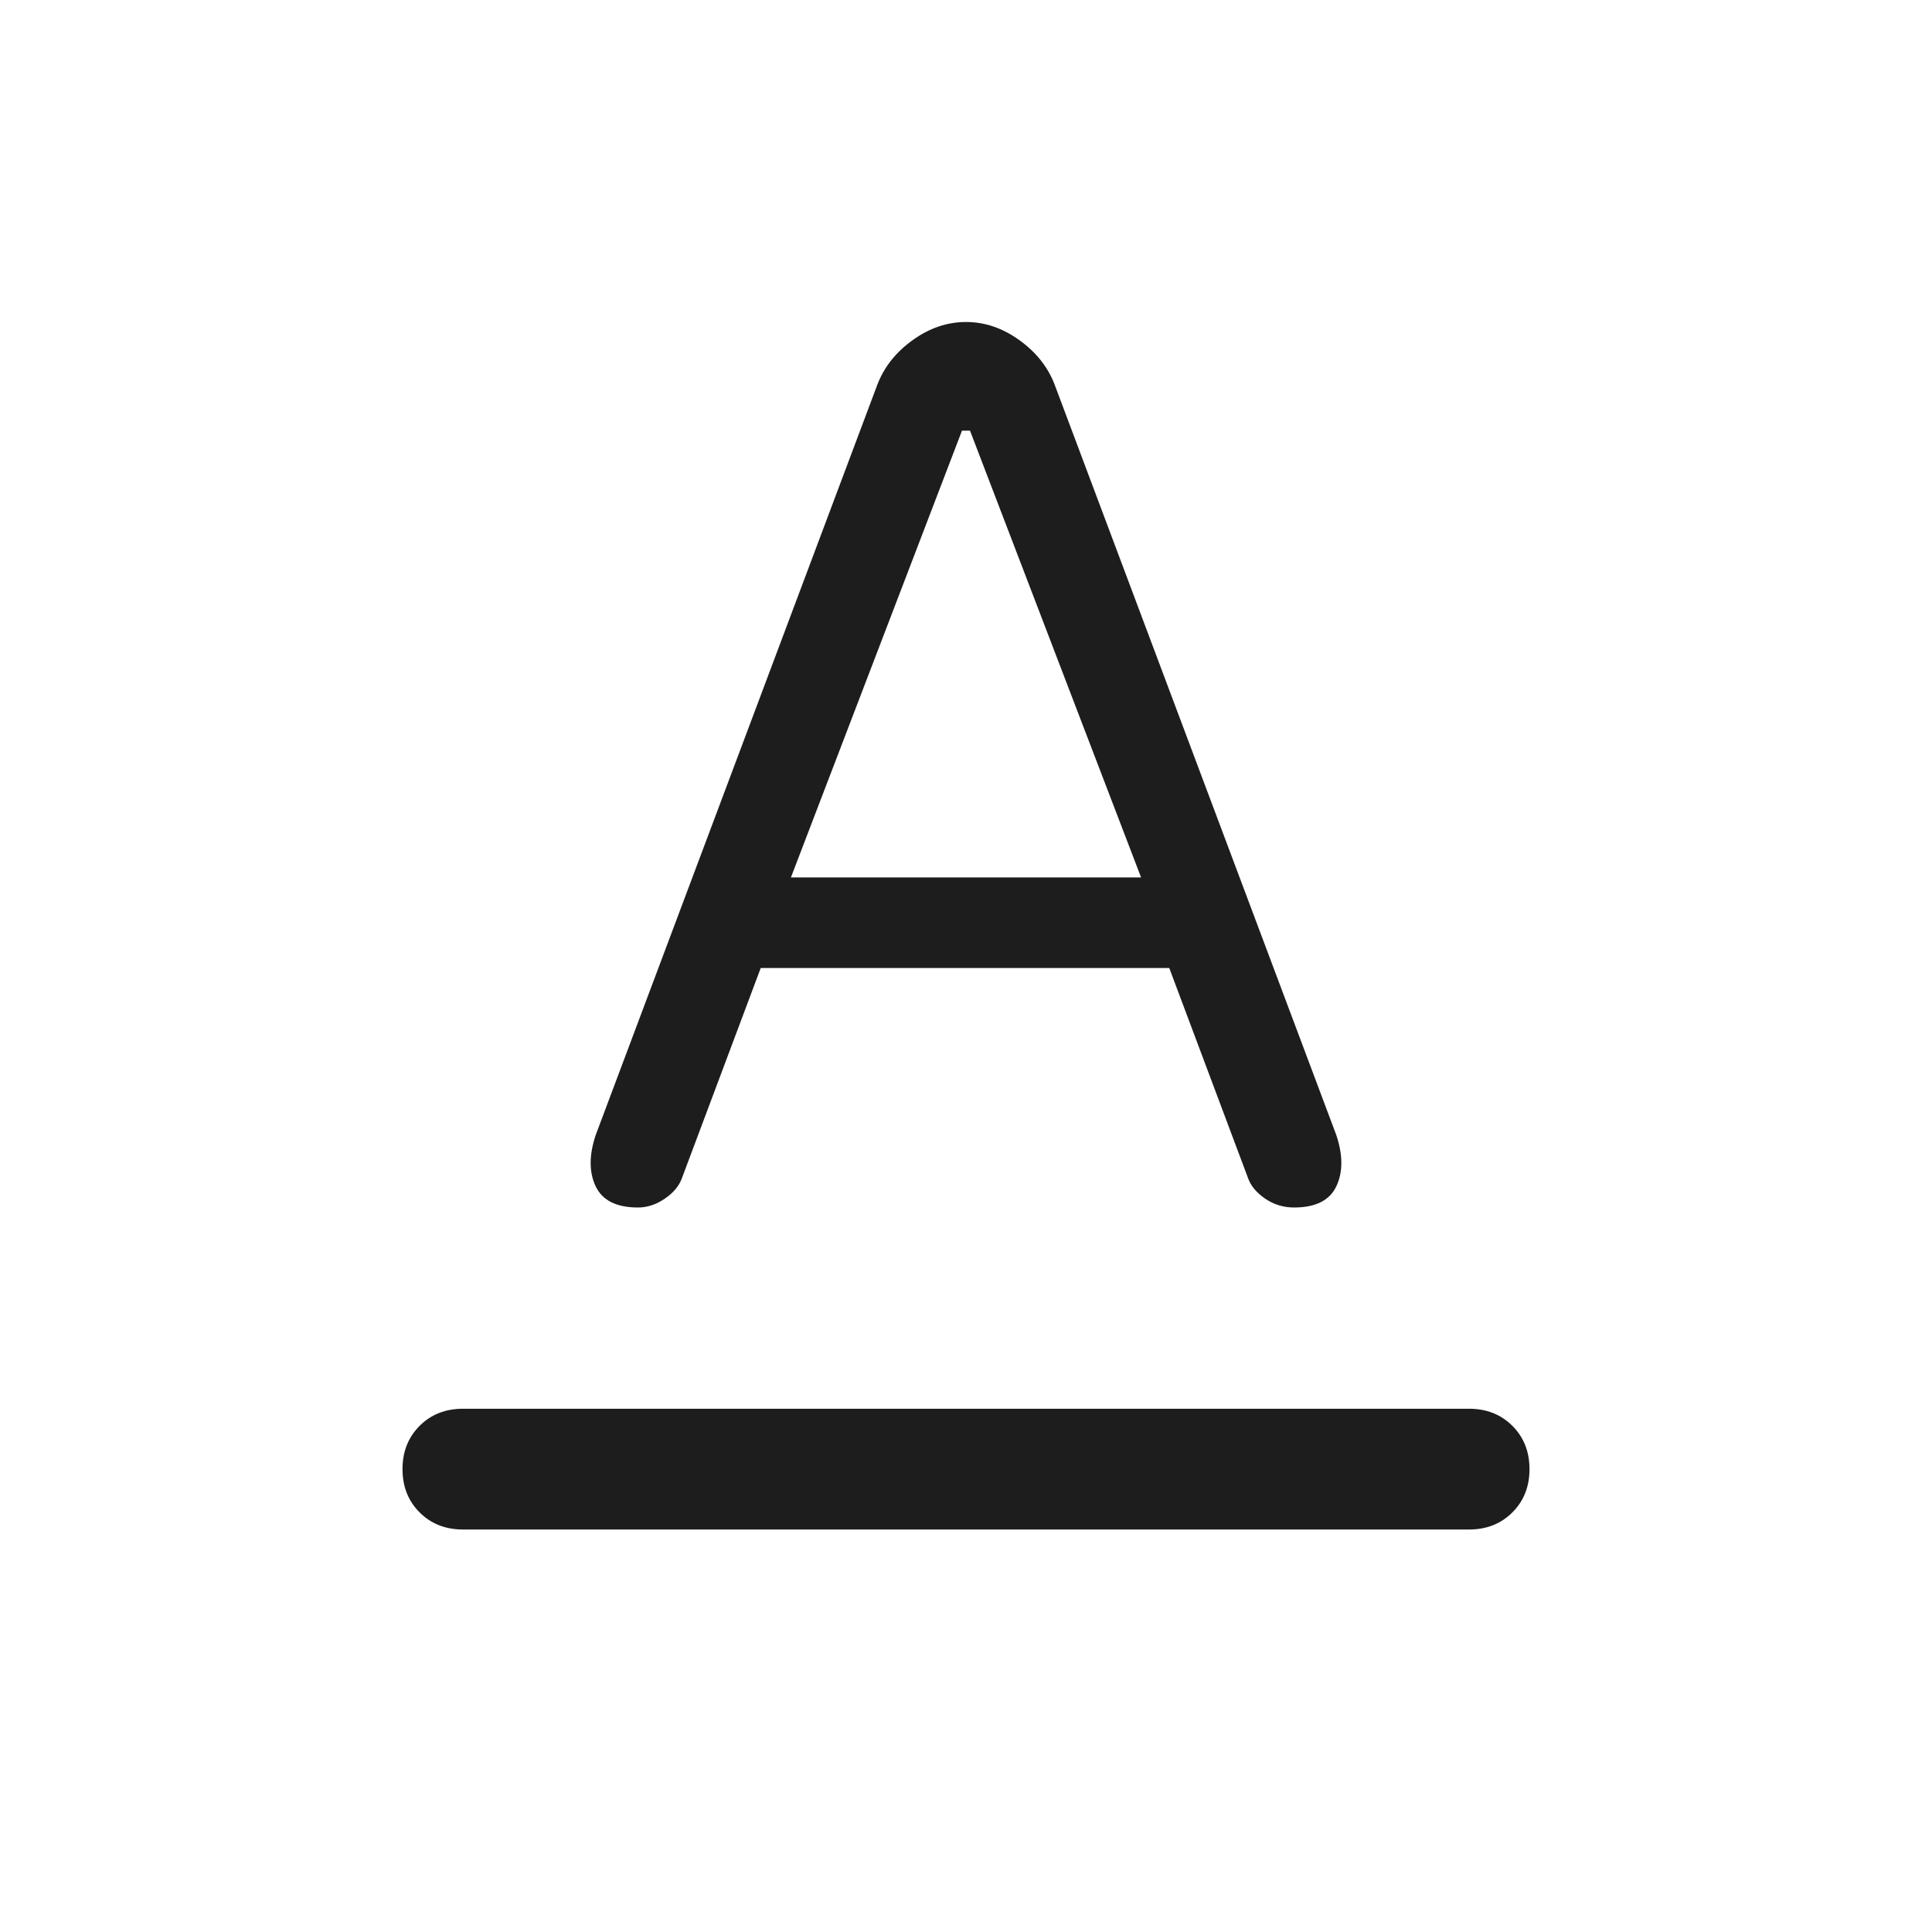
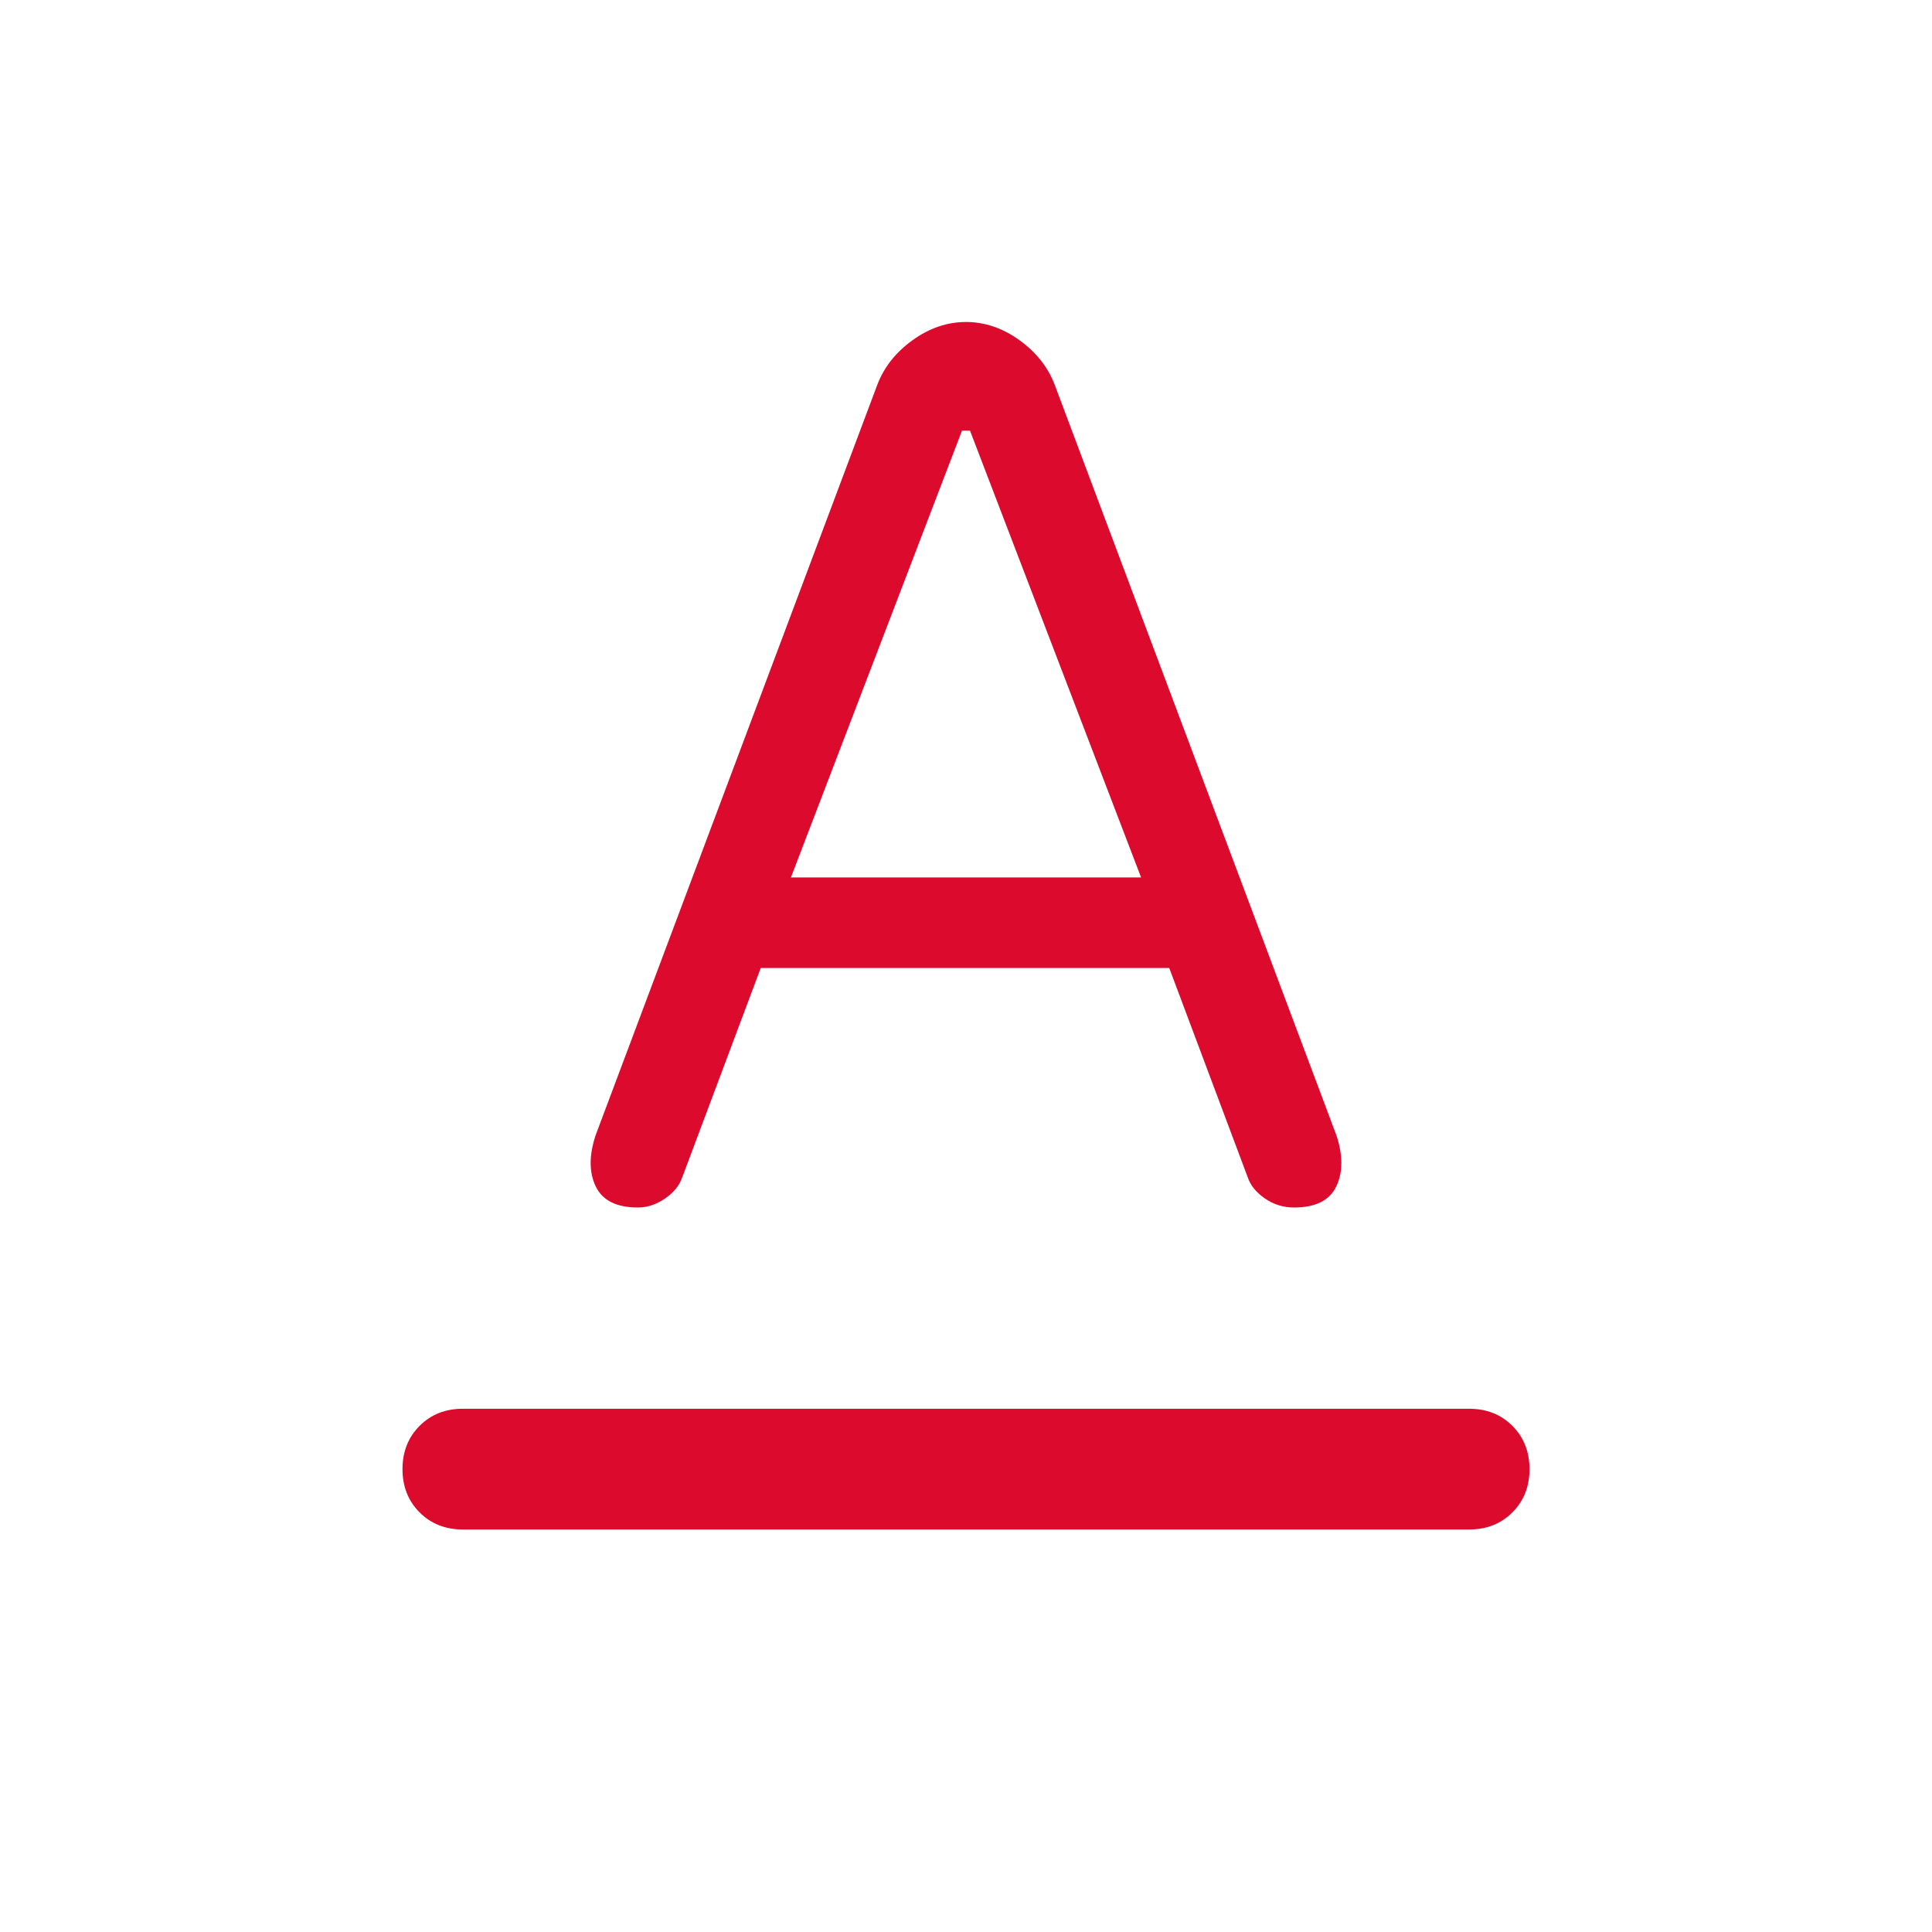
- <svg xmlns="http://www.w3.org/2000/svg" width="48" height="48" viewBox="0 0 48 48" fill="none">
-   <path d="M11.5 38C11.067 38 10.708 37.858 10.425 37.575C10.142 37.292 10 36.933 10 36.5C10 36.067 10.142 35.708 10.425 35.425C10.708 35.142 11.067 35 11.5 35H36.5C36.933 35 37.292 35.142 37.575 35.425C37.858 35.708 38 36.067 38 36.5C38 36.933 37.858 37.292 37.575 37.575C37.292 37.858 36.933 38 36.5 38H11.5ZM19.65 21.8H28.35L24.1 10.7H23.9L19.65 21.8ZM15.85 30C15.317 30 14.967 29.825 14.8 29.475C14.633 29.125 14.633 28.7 14.8 28.2L21.8 9.55C21.967 9.117 22.258 8.75 22.675 8.45C23.092 8.15 23.533 8 24 8C24.467 8 24.908 8.15 25.325 8.45C25.742 8.75 26.033 9.117 26.2 9.55L33.2 28.2C33.367 28.7 33.367 29.125 33.2 29.475C33.033 29.825 32.683 30 32.15 30C31.883 30 31.642 29.925 31.425 29.775C31.208 29.625 31.067 29.45 31 29.25L29.05 24.05H18.9L16.95 29.25C16.883 29.45 16.742 29.625 16.525 29.775C16.308 29.925 16.083 30 15.85 30Z" fill="#1D1D1D" />
+ <svg xmlns="http://www.w3.org/2000/svg" width="48" height="48" viewBox="0 0 48 48" fill="#dc0a2d">
+   <path d="M11.5 38C11.067 38 10.708 37.858 10.425 37.575C10.142 37.292 10 36.933 10 36.5C10 36.067 10.142 35.708 10.425 35.425C10.708 35.142 11.067 35 11.5 35H36.5C36.933 35 37.292 35.142 37.575 35.425C37.858 35.708 38 36.067 38 36.5C38 36.933 37.858 37.292 37.575 37.575C37.292 37.858 36.933 38 36.5 38H11.5ZM19.65 21.8H28.35L24.1 10.7H23.9L19.65 21.8ZM15.85 30C15.317 30 14.967 29.825 14.8 29.475C14.633 29.125 14.633 28.7 14.8 28.2L21.8 9.55C21.967 9.117 22.258 8.75 22.675 8.45C23.092 8.15 23.533 8 24 8C24.467 8 24.908 8.15 25.325 8.45C25.742 8.75 26.033 9.117 26.2 9.55L33.2 28.2C33.367 28.7 33.367 29.125 33.2 29.475C33.033 29.825 32.683 30 32.15 30C31.883 30 31.642 29.925 31.425 29.775C31.208 29.625 31.067 29.45 31 29.25L29.05 24.05H18.9L16.95 29.25C16.883 29.45 16.742 29.625 16.525 29.775C16.308 29.925 16.083 30 15.85 30Z" />
</svg>
